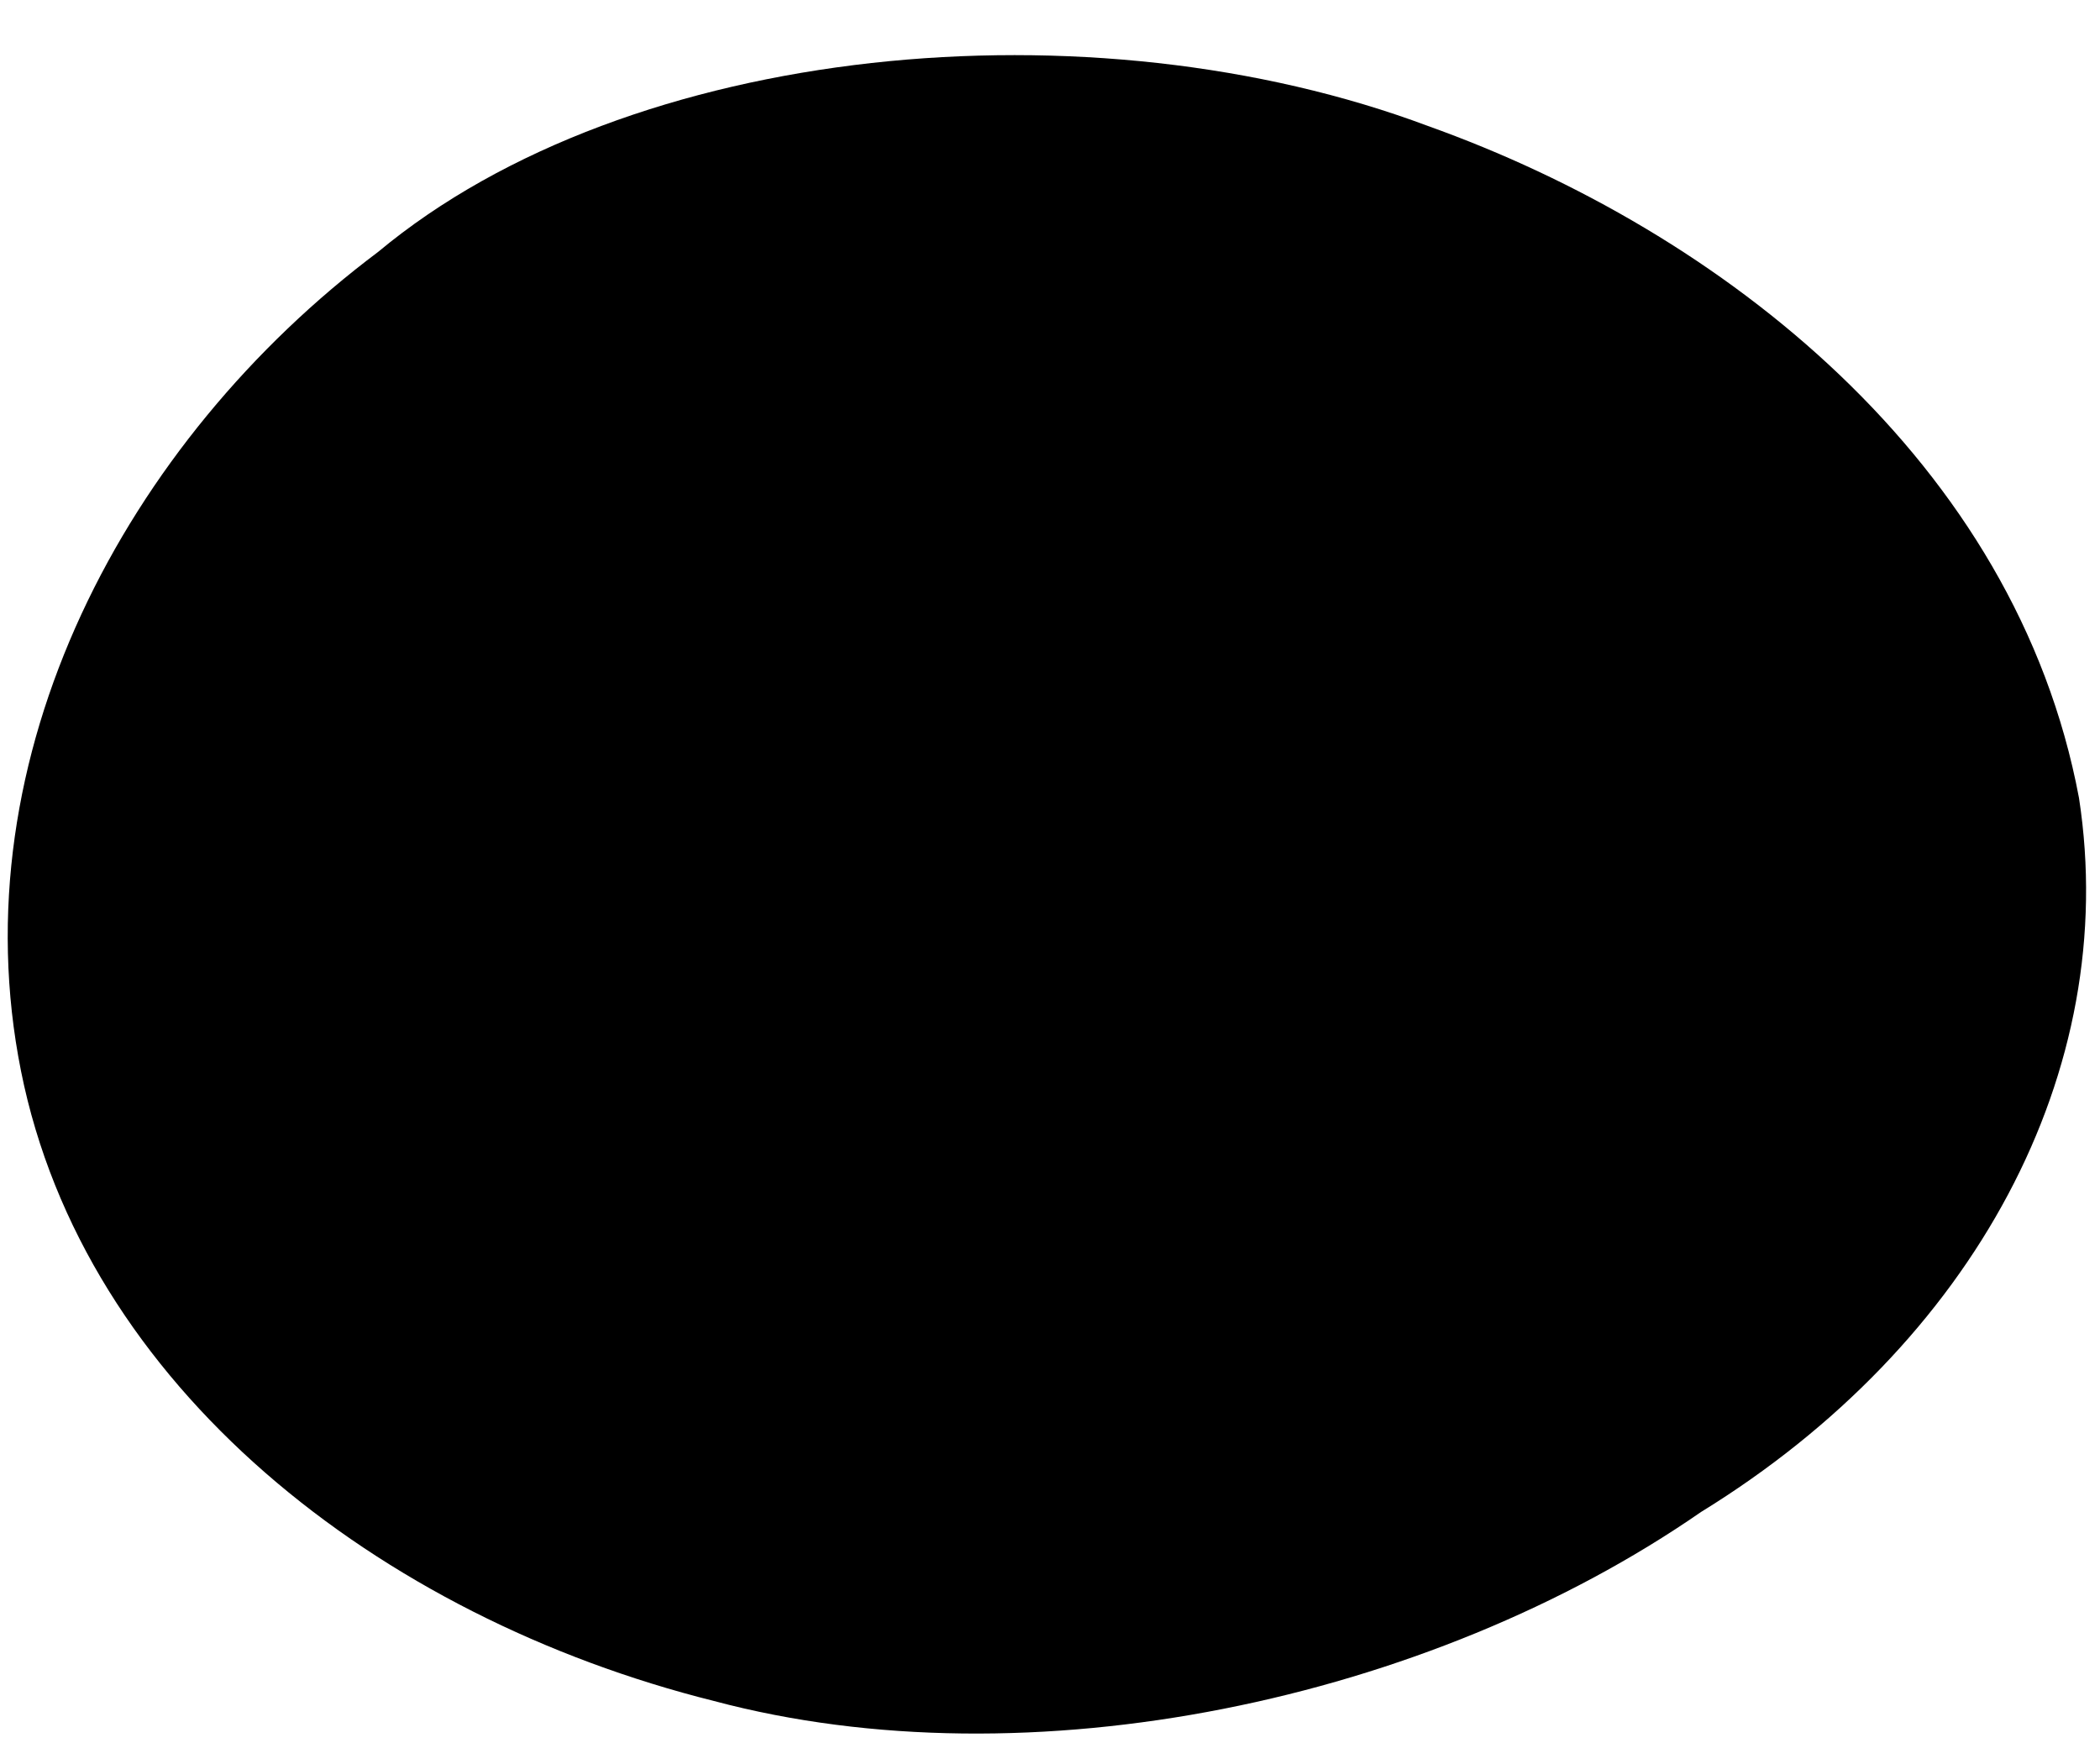
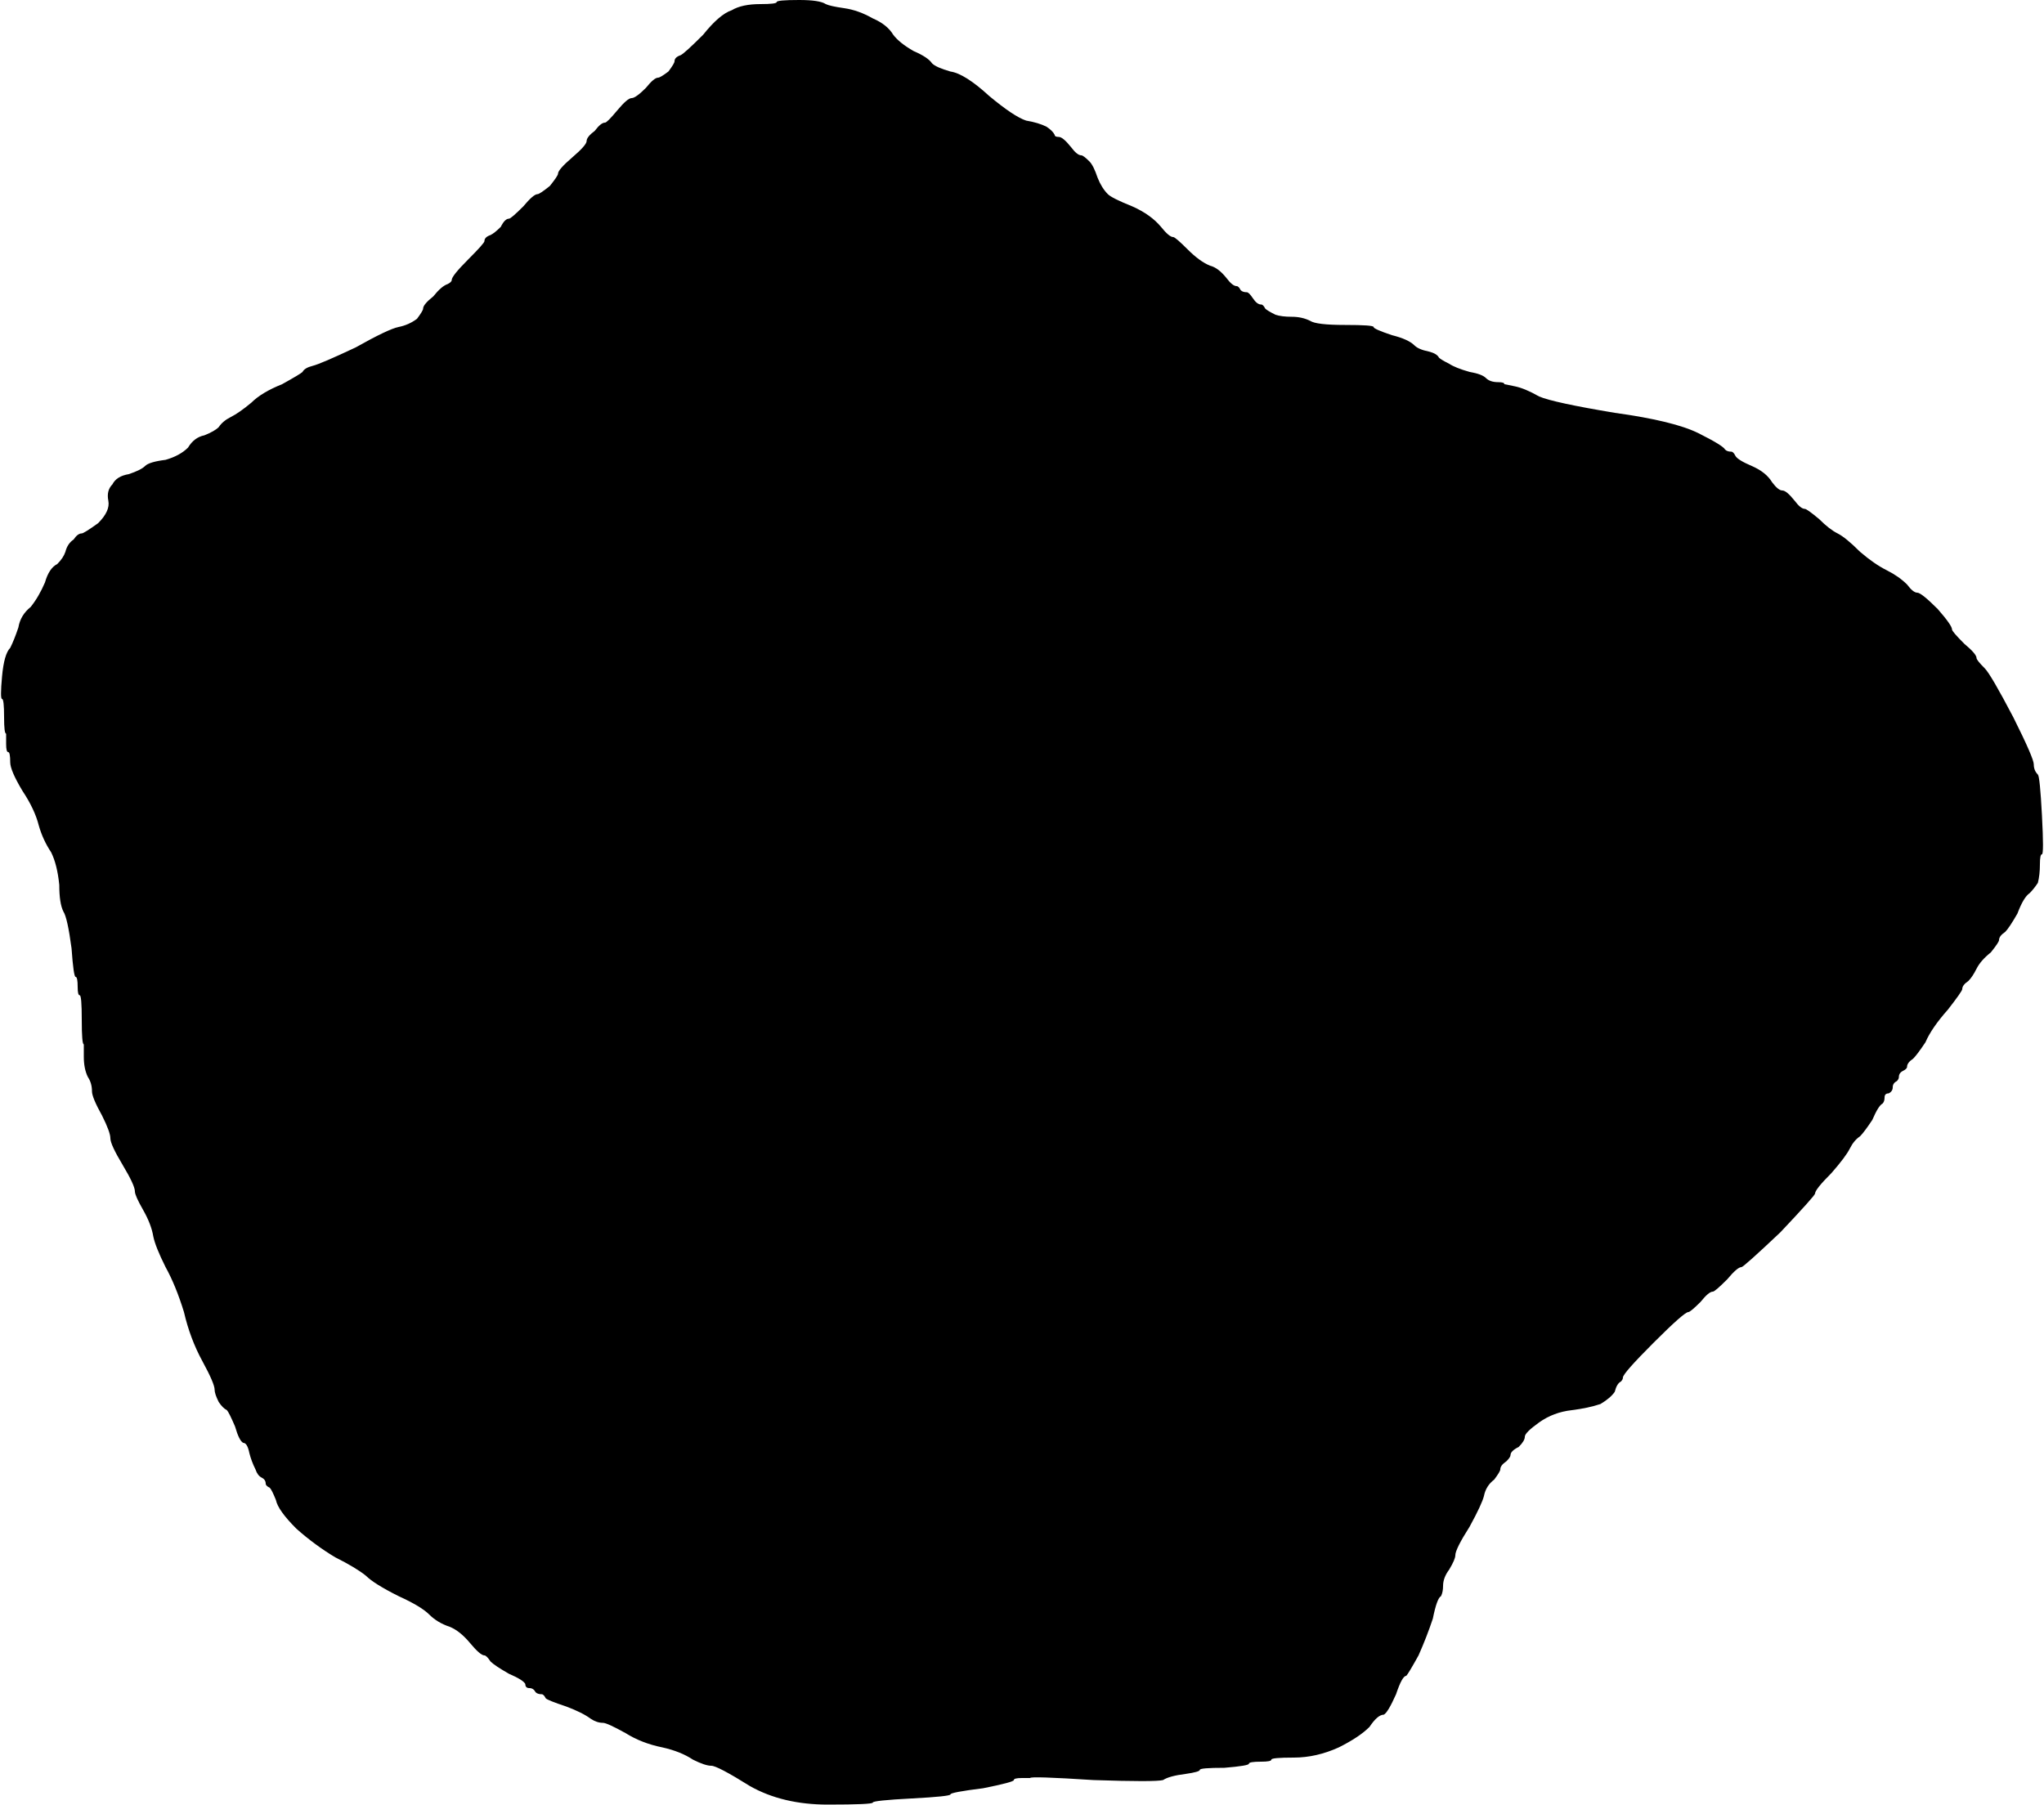
- <svg xmlns="http://www.w3.org/2000/svg" viewBox="0 0 100 84" width="100" height="84">
-   <path fill="#000" d="M18 12C30 2 52 0 68 6c14 5 28 16 31 32 2 13-5 26-18 34-13 9-32 13-47 9C18 77 4 66 1 51-2 36 6 21 18 12z" />
+ <svg xmlns="http://www.w3.org/2000/svg" viewBox="0 0 1000 883" width="1000" height="883">
+   <g fill="#000">
+     <path d="M380 1Q380 0 391 0Q401 0 404 2Q406 3 413 4Q420 5 427 9Q434 12 437 17Q440 21 447 25Q454 28 456 31Q458 33 465 35Q472 36 484 47Q496 57 502 59Q508 60 512 62Q515 64 516 66Q516 67 518 67Q520 67 524 72Q527 76 529 76Q530 76 533 79Q535 81 537 87Q539 92 542 95Q544 97 554 101Q563 105 568 111Q572 116 574 116Q575 116 581 122Q587 128 592 130Q596 131 600 136Q603 140 605 140Q606 140 607 142Q608 143 610 143Q611 143 613 146Q615 149 617 149Q618 149 619 151Q620 152 624 154Q627 155 632 155Q637 155 641 157Q644 159 658 159Q672 159 672 160Q672 161 681 164Q689 166 692 169Q694 171 699 172Q703 173 704 175Q705 176 709 178Q712 180 719 182Q725 183 727 185Q729 187 733 187Q736 187 736 188Q736 188 741 189Q746 190 753 194Q760 197 790 202Q819 206 831 212Q843 218 844 220Q845 221 847 221Q848 221 849 223Q850 225 857 228Q864 231 867 236Q870 240 872 240Q874 240 878 245Q881 249 883 249Q884 249 890 254Q895 259 899 261Q903 263 910 270Q917 276 923 279Q929 282 933 286Q936 290 938 290Q940 290 948 298Q955 306 955 308Q955 309 961 315Q967 320 967 322Q967 323 971 327Q974 330 985 351Q995 371 995 374Q995 377 997 379Q998 380 999 399Q1000 418 999 418Q998 418 998 423Q998 428 997 432Q995 435 993 437Q990 439 987 447Q983 454 981 456Q978 458 978 460Q978 461 974 466Q969 470 967 474Q965 478 963 480Q960 482 960 484Q960 485 953 494Q945 503 942 510Q938 516 936 518Q933 520 933 522Q933 523 931 524Q929 525 929 527Q929 528 928 529Q926 530 926 532Q926 534 924 535Q922 535 922 537Q922 539 921 540Q919 541 916 548Q912 554 910 556Q907 558 905 562Q903 566 896 574Q888 582 888 584Q888 585 871 603Q853 620 852 620Q850 620 845 626Q839 632 838 632Q836 632 832 637Q827 642 826 642Q824 642 809 657Q794 672 794 674Q794 675 793 676Q791 677 790 681Q788 684 783 687Q777 689 769 690Q760 691 753 696Q746 701 746 703Q746 705 743 708Q739 710 739 712Q739 713 737 715Q734 717 734 719Q734 720 731 724Q727 727 726 732Q725 736 719 747Q712 758 712 761Q712 763 709 768Q706 772 706 776Q706 779 705 781Q703 782 701 792Q698 801 694 810Q689 819 688 820Q686 820 683 829Q679 838 677 839Q674 839 670 845Q665 850 655 855Q644 860 633 860Q622 860 622 861Q622 862 617 862Q611 862 611 863Q611 864 599 865Q587 865 587 866Q587 867 580 868Q572 869 569 871Q565 872 535 871Q504 869 504 870Q504 870 500 870Q496 870 496 871Q496 872 481 875Q465 877 465 878Q465 879 446 880Q427 881 427 882Q427 883 405 883Q383 883 367 874Q351 864 348 864Q345 864 339 861Q333 857 324 855Q314 853 306 848Q297 843 295 843Q292 843 289 841Q285 838 277 835Q268 832 267 831Q266 829 265 829Q263 829 262 828Q261 826 259 826Q257 826 257 824Q256 822 249 819Q242 815 240 813Q238 810 237 810Q235 810 230 804Q225 798 220 796Q214 794 210 790Q206 786 195 781Q183 775 179 771Q174 767 164 762Q154 756 145 748Q136 739 135 734Q133 729 132 728Q130 727 130 726Q130 724 128 723Q126 722 125 719Q123 715 122 711Q121 706 119 706Q117 705 115 698Q112 691 111 690Q109 689 107 686Q105 682 105 680Q105 677 99 666Q93 655 90 642Q86 629 81 620Q76 610 75 605Q74 599 70 592Q66 585 66 583Q66 580 60 570Q54 560 54 557Q54 554 50 546Q45 537 45 534Q45 530 43 527Q41 523 41 517Q41 511 41 511Q40 511 40 499Q40 487 39 487Q38 487 38 483Q38 478 37 478Q36 478 35 464Q33 449 31 446Q29 442 29 433Q28 423 25 417Q21 411 19 404Q17 396 11 387Q5 377 5 373Q5 368 4 368Q3 368 3 364Q3 359 3 359Q2 359 2 351Q2 342 1 342Q0 342 1 331Q2 320 5 317Q7 313 9 307Q10 301 15 297Q19 292 22 285Q24 278 28 276Q31 273 32 270Q33 266 36 264Q38 261 40 261Q41 261 48 256Q54 250 53 245Q52 240 55 237Q57 233 63 232Q69 230 71 228Q73 226 81 225Q88 223 92 219Q95 214 100 213Q105 211 107 209Q109 206 113 204Q117 202 123 197Q128 192 138 188Q147 183 148 182Q149 180 153 179Q157 178 174 170Q190 161 195 160Q200 159 204 156Q207 152 207 151Q207 149 212 145Q216 140 219 139Q221 138 221 137Q221 135 229 127Q237 119 237 118Q237 116 240 115Q242 114 245 111Q247 107 249 107Q250 107 256 101Q261 95 263 95Q264 95 269 91Q273 86 273 85Q273 83 280 77Q287 71 287 69Q287 67 291 64Q294 60 296 60Q297 60 302 54Q307 48 309 48Q311 48 316 43Q320 38 322 38Q323 38 327 35Q330 31 330 30Q330 28 333 27Q335 26 344 17Q352 7 358 5Q363 2 372 2Q380 2 380 1Z" />
+   </g>
</svg>
